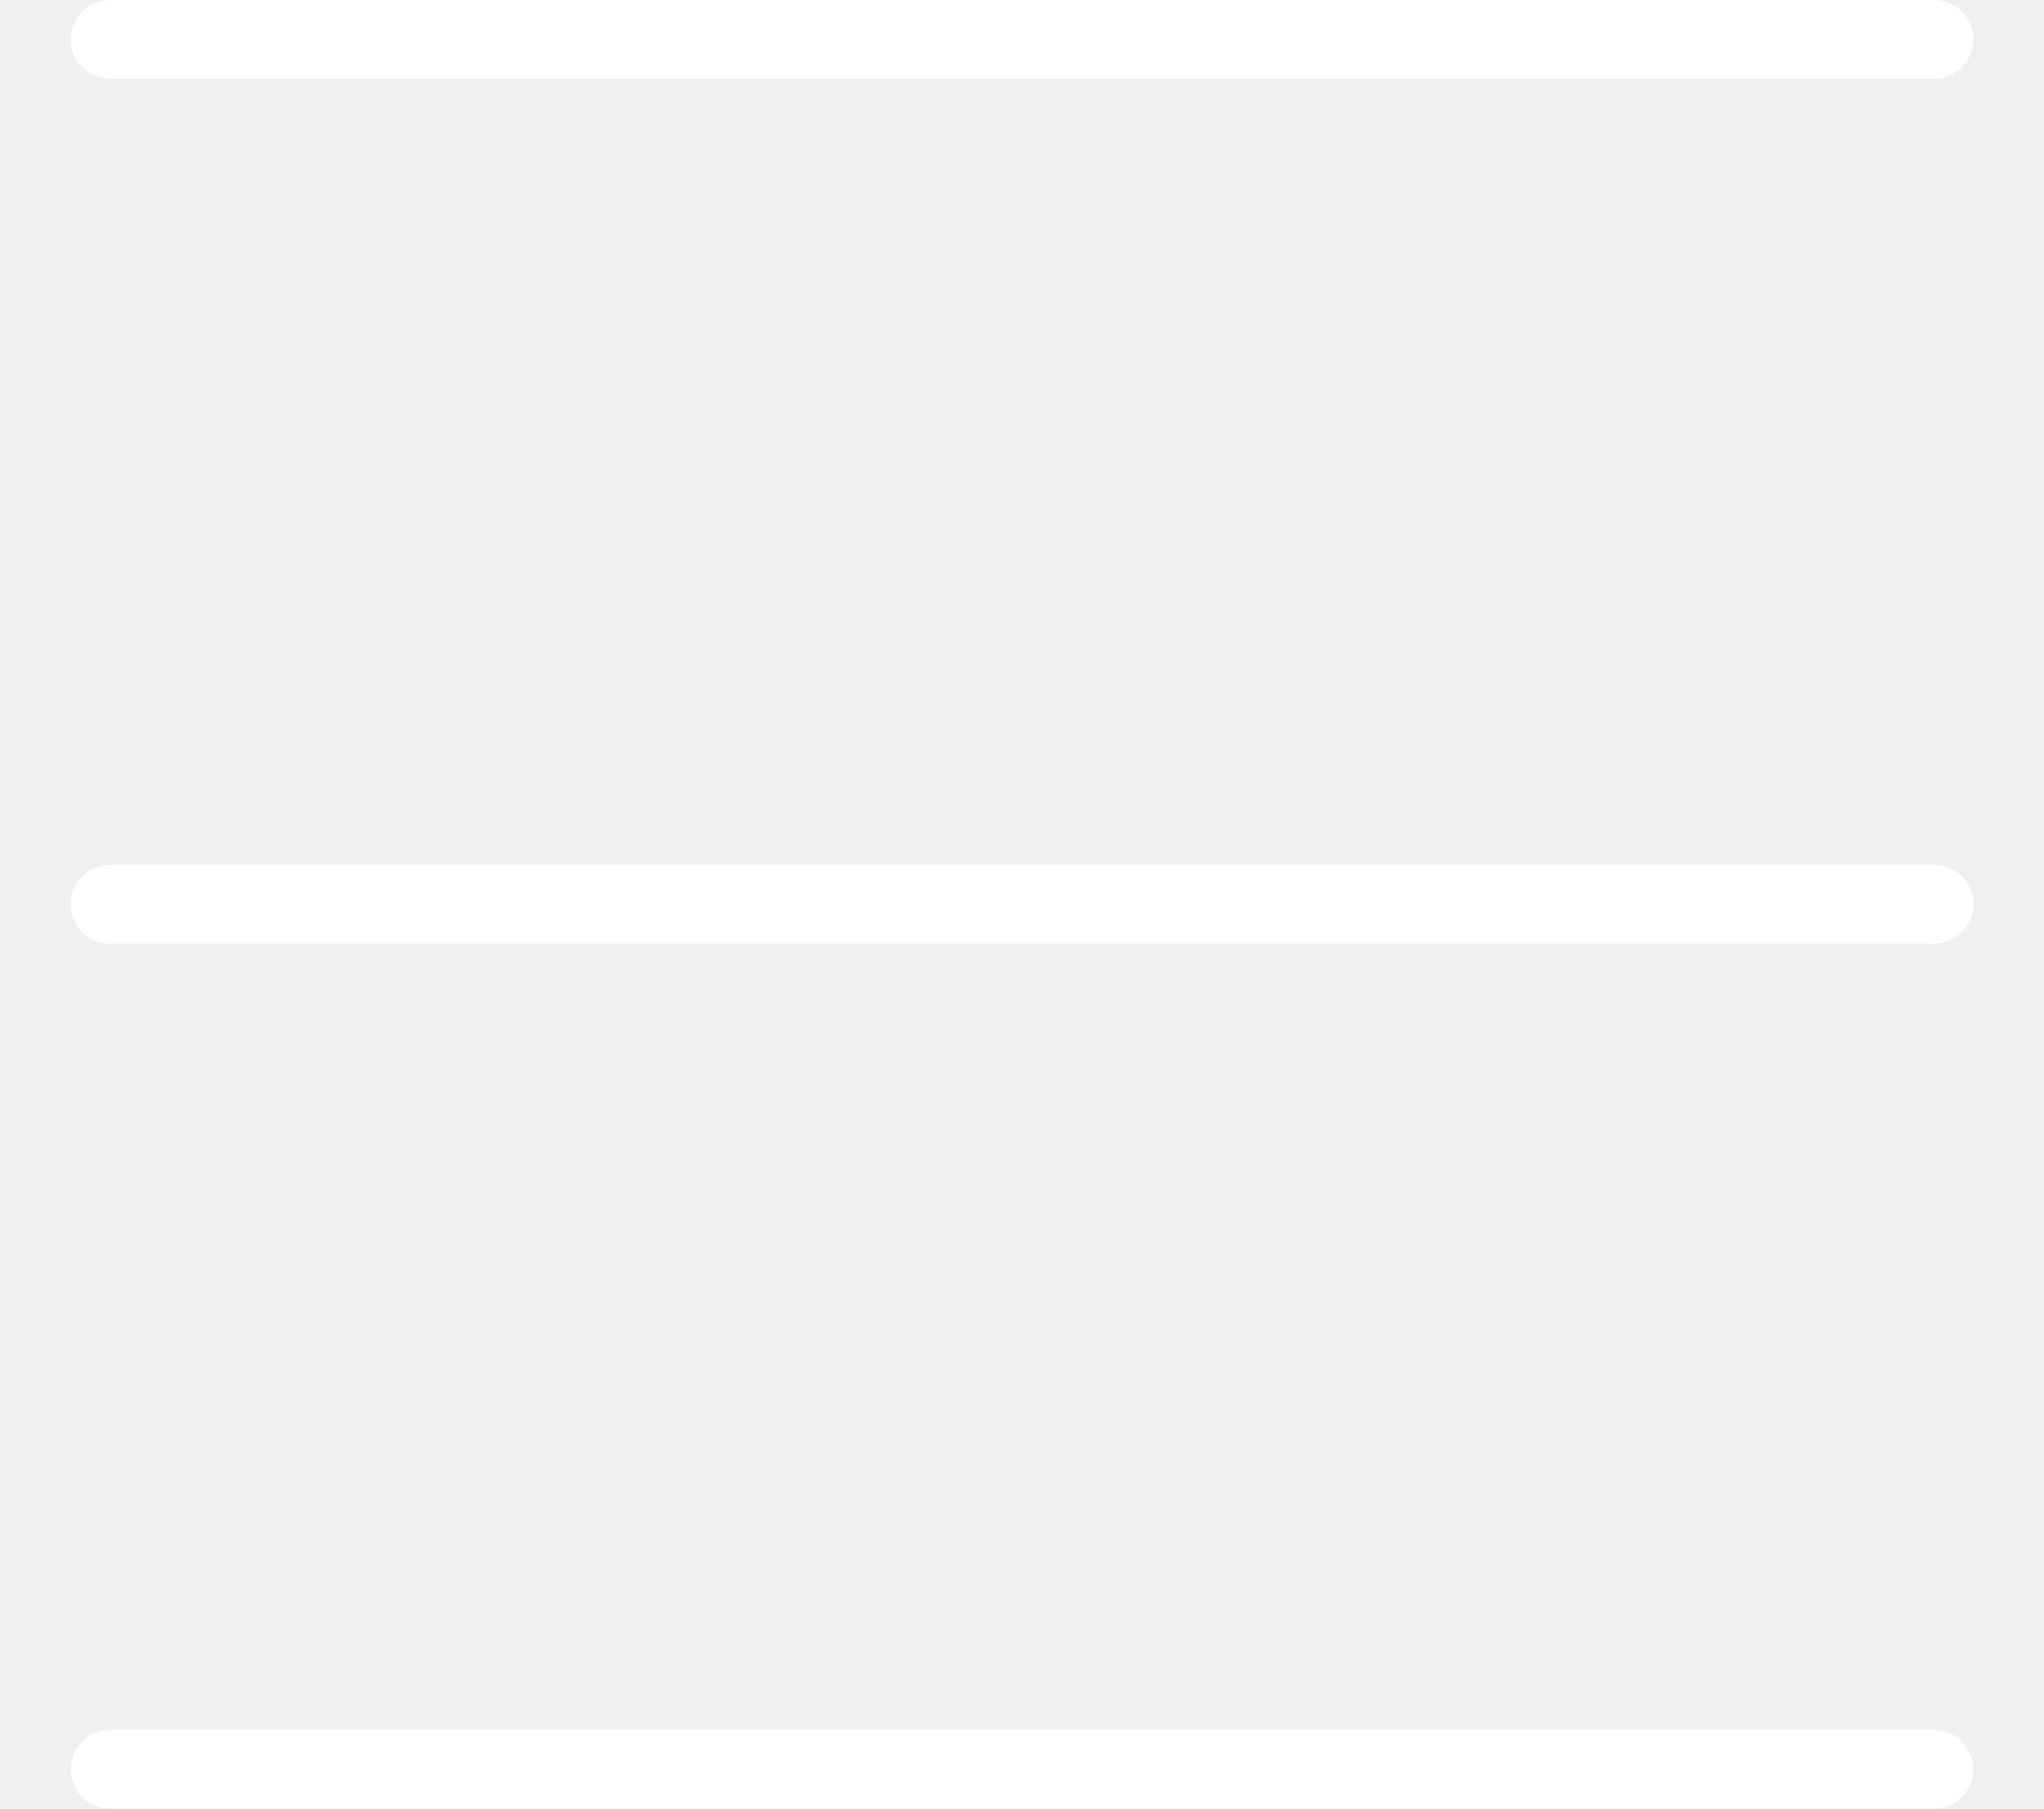
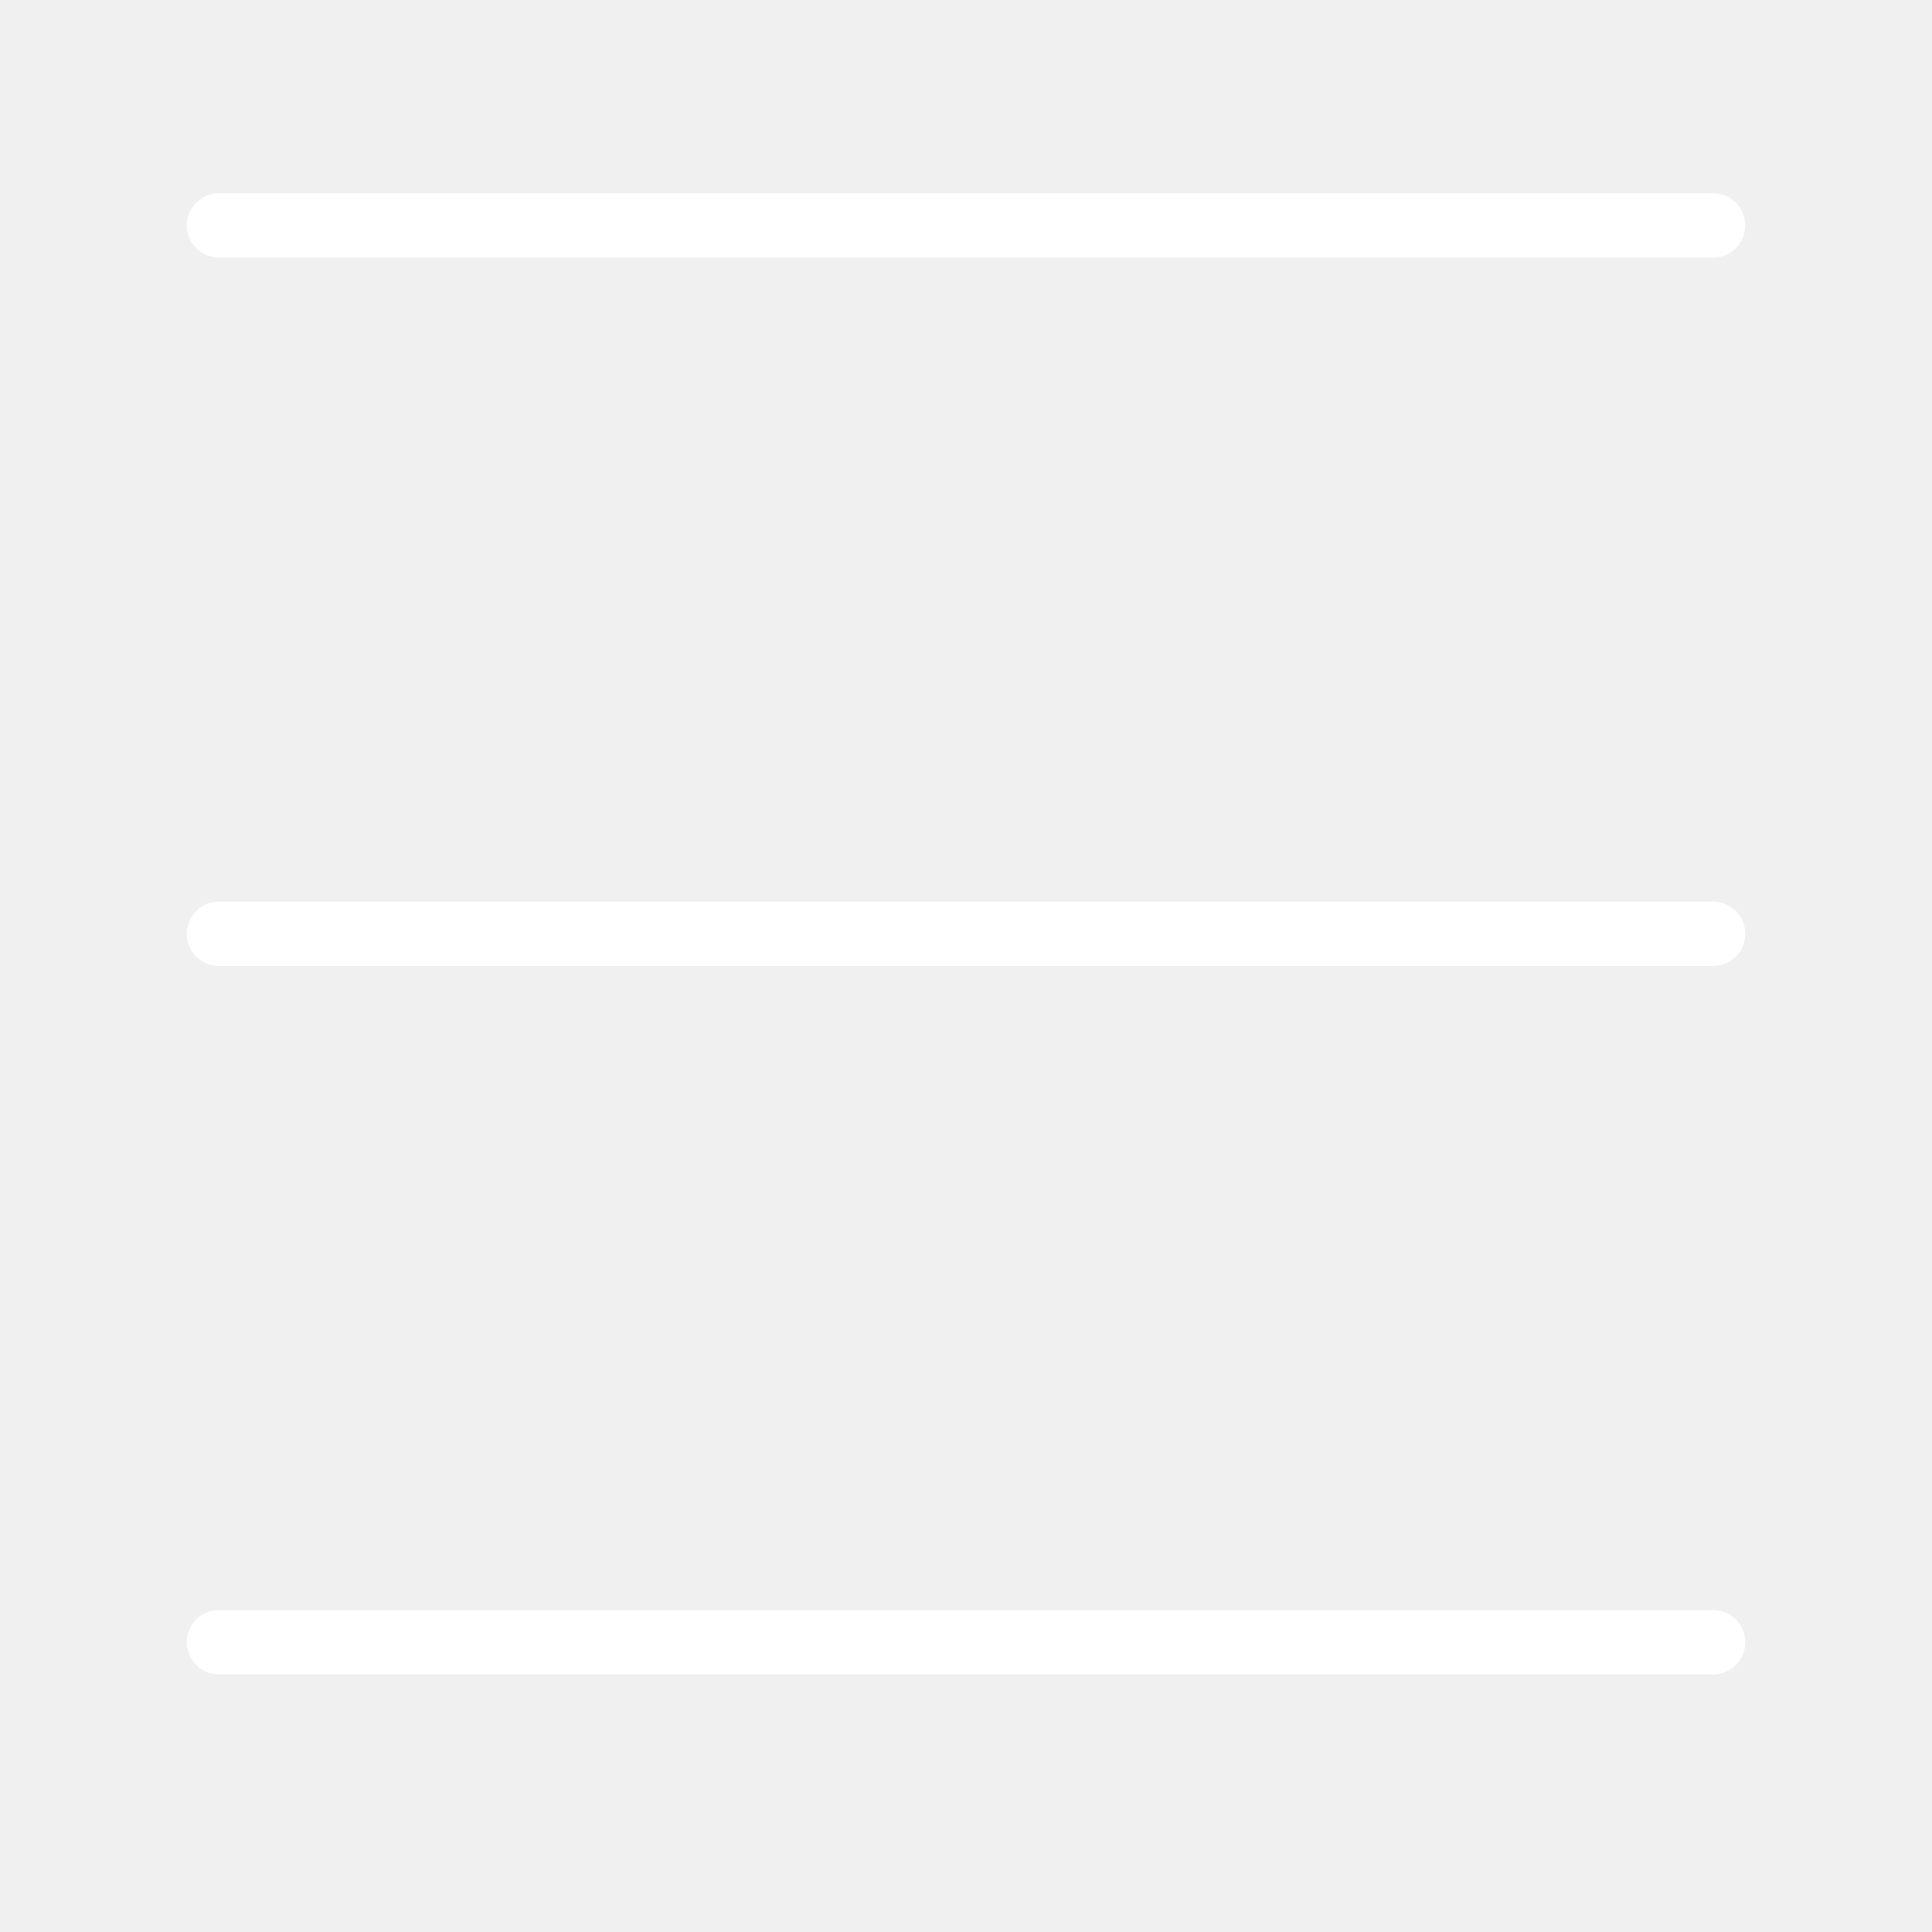
- <svg xmlns="http://www.w3.org/2000/svg" width="26px" height="23px" viewBox="0 0 26 23" version="1.1">
-   <defs />
-   <g id="Workouts" stroke="none" stroke-width="1" fill="none" fill-rule="evenodd" stroke-linecap="round">
-     <g id="Mobile" transform="translate(-24, -27)" stroke="#FFFFFF">
-       <g id="Toolbar/Dark/Close-Copy" transform="translate(22, 24)">
-         <g id="Close-icon" transform="translate(3, 2)">
-           <path d="M0.4,12.5 L23.6,12.5" id="Line-2" />
-           <path d="M0.4,1.5 L23.6,1.5" id="Line-2-Copy" />
-           <path d="M0.4,23.5 L23.6,23.5" id="Line-3" />
-         </g>
+ <svg xmlns="http://www.w3.org/2000/svg" width="30px" height="30px" viewBox="0 0 30 30" version="1.1">
+   <g id="Symbols" stroke="none" stroke-width="1" fill="none" fill-rule="evenodd" stroke-linecap="round">
+     <g id="Toolbar/Dark/Close-Copy" stroke="#FFFFFF">
+       <g id="Close-icon" transform="translate(3, 2)">
+         <path d="M0.4,12.5 L23.6,12.5" id="Line-2" />
+         <path d="M0.4,1.5 L23.6,1.5" id="Line-2-Copy" />
+         <path d="M0.4,23.5 L23.6,23.5" id="Line-3" />
      </g>
    </g>
  </g>
</svg>
